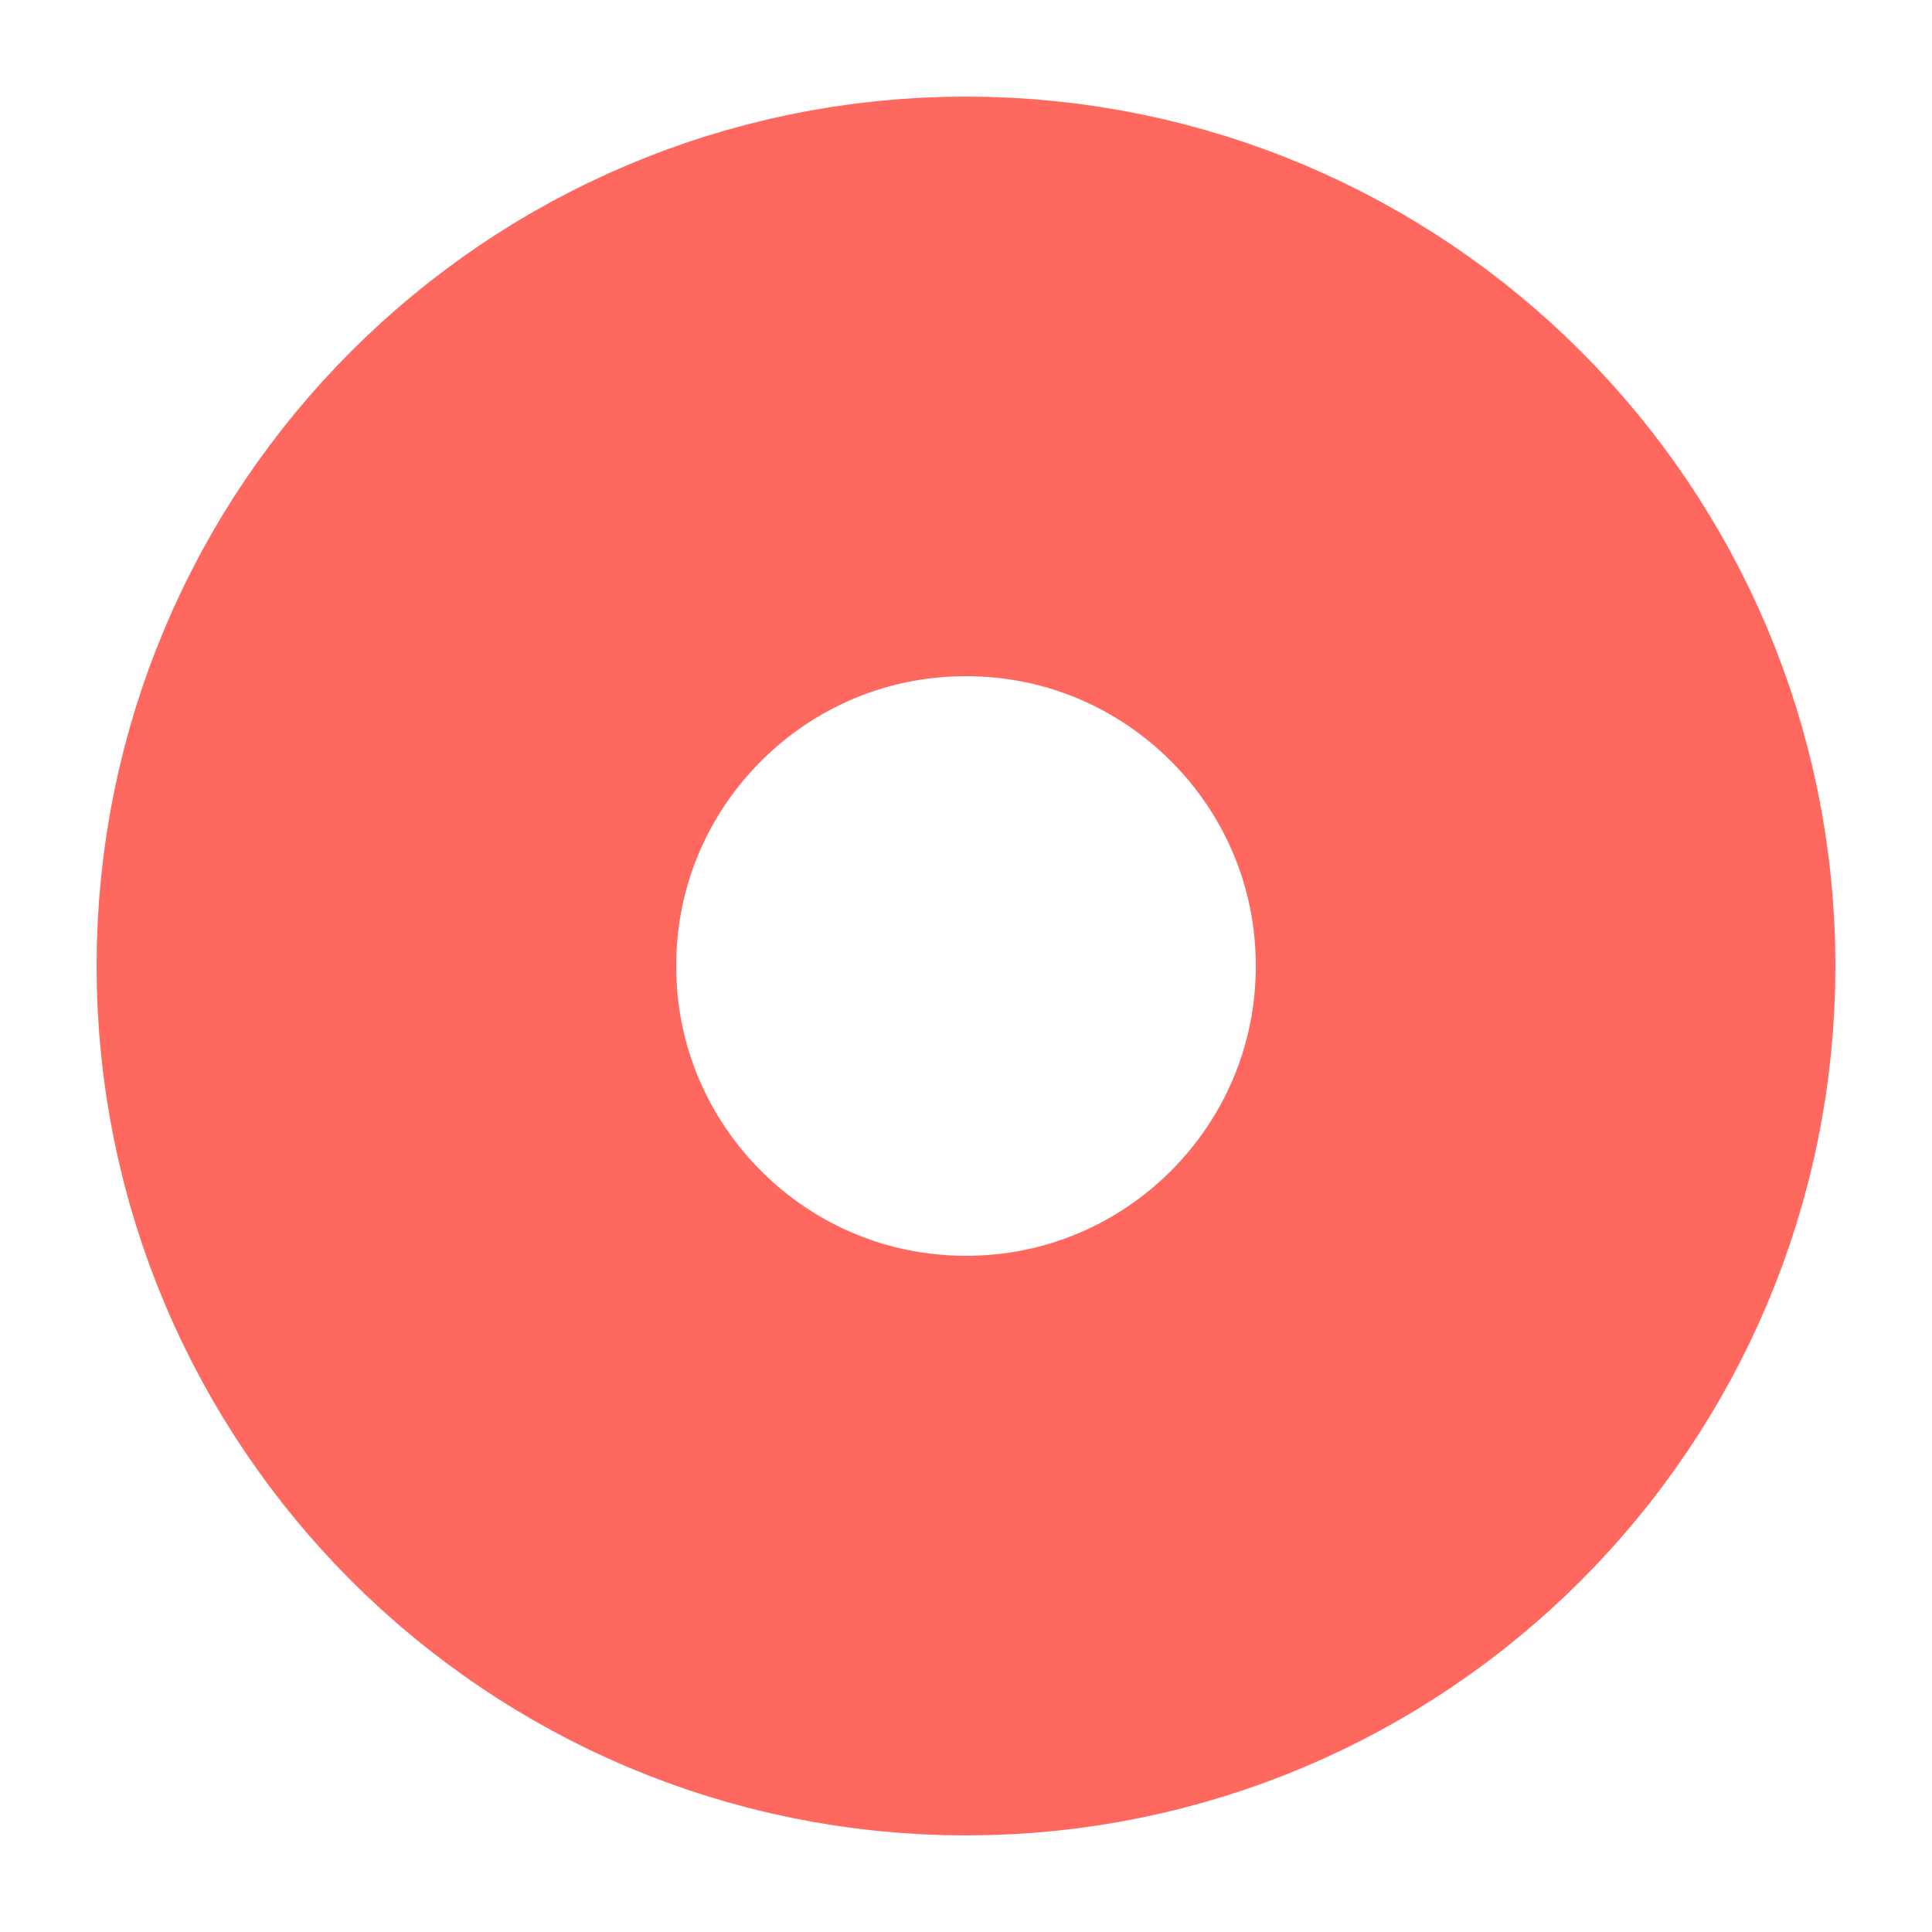
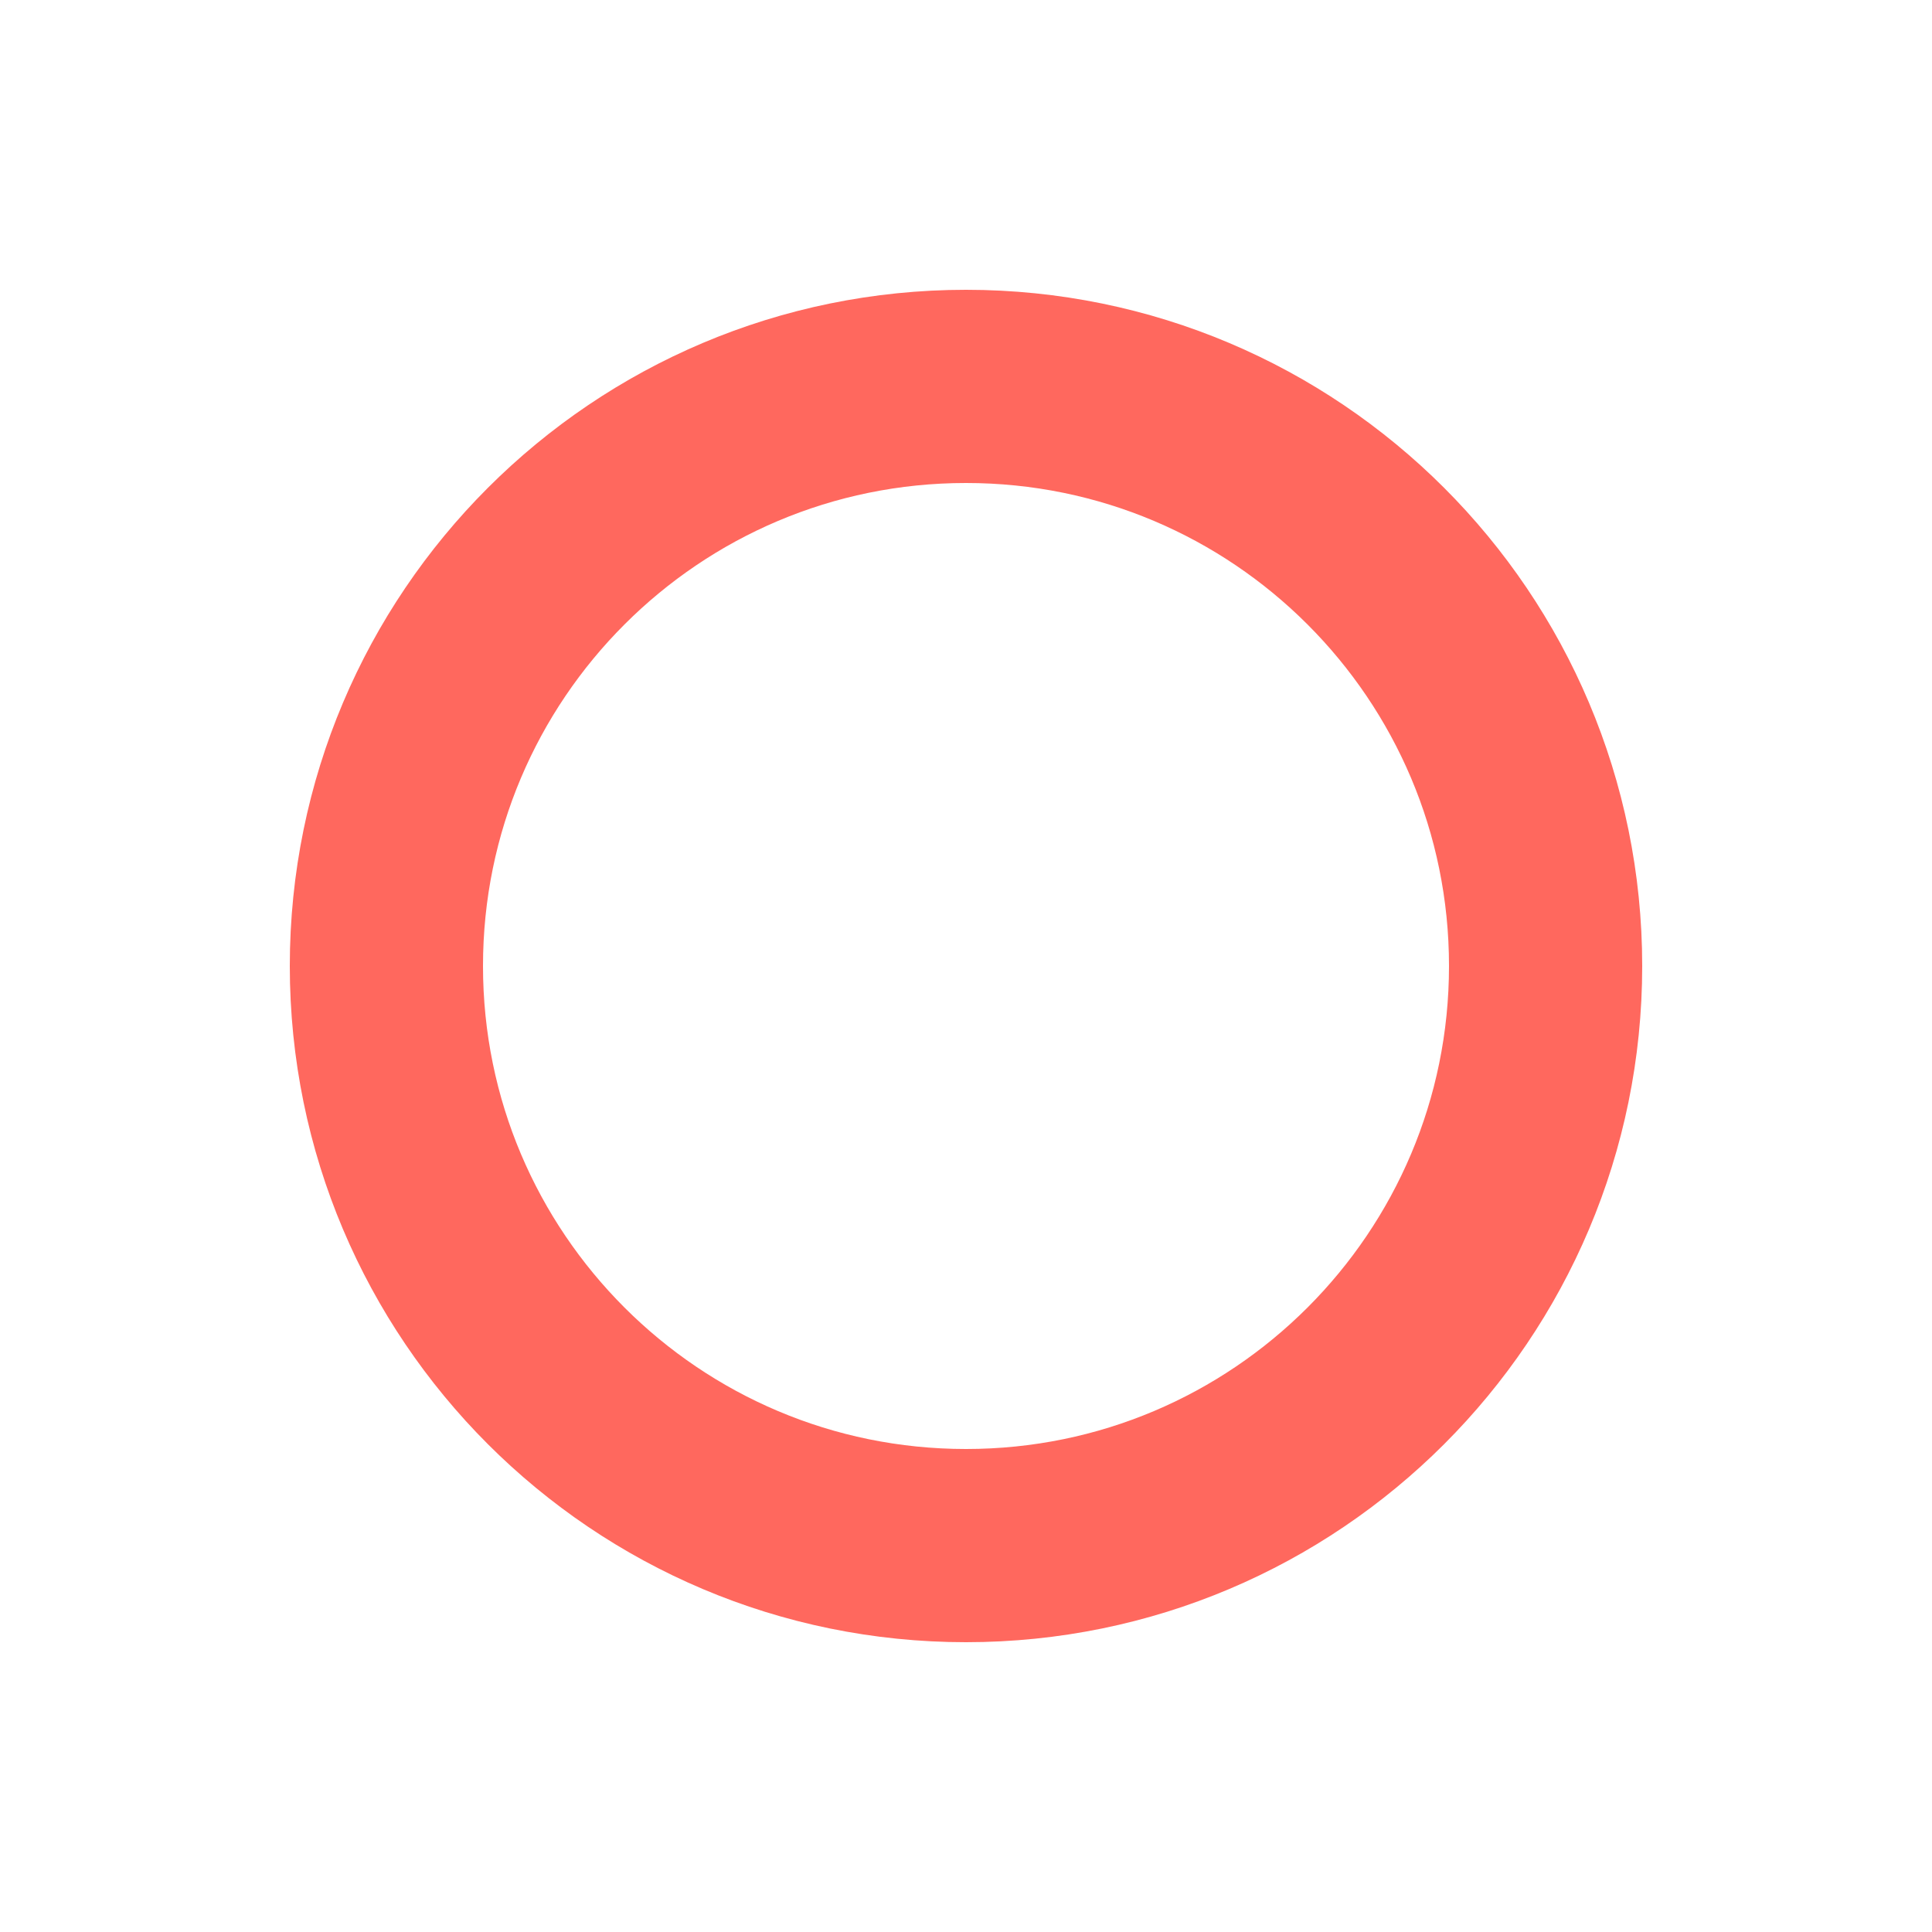
<svg xmlns="http://www.w3.org/2000/svg" width="10" height="10" viewBox="0 0 10 10">
-   <circle cx="208" cy="203" r="3" fill="none" fill-rule="evenodd" stroke="#FF685E" stroke-width="3" transform="translate(-203 -198)" />
+   <circle cx="208" cy="203" r="3" fill="none" fill-rule="evenodd" stroke="#FF685E" strokeWidth="3" transform="translate(-203 -198)" />
</svg>
